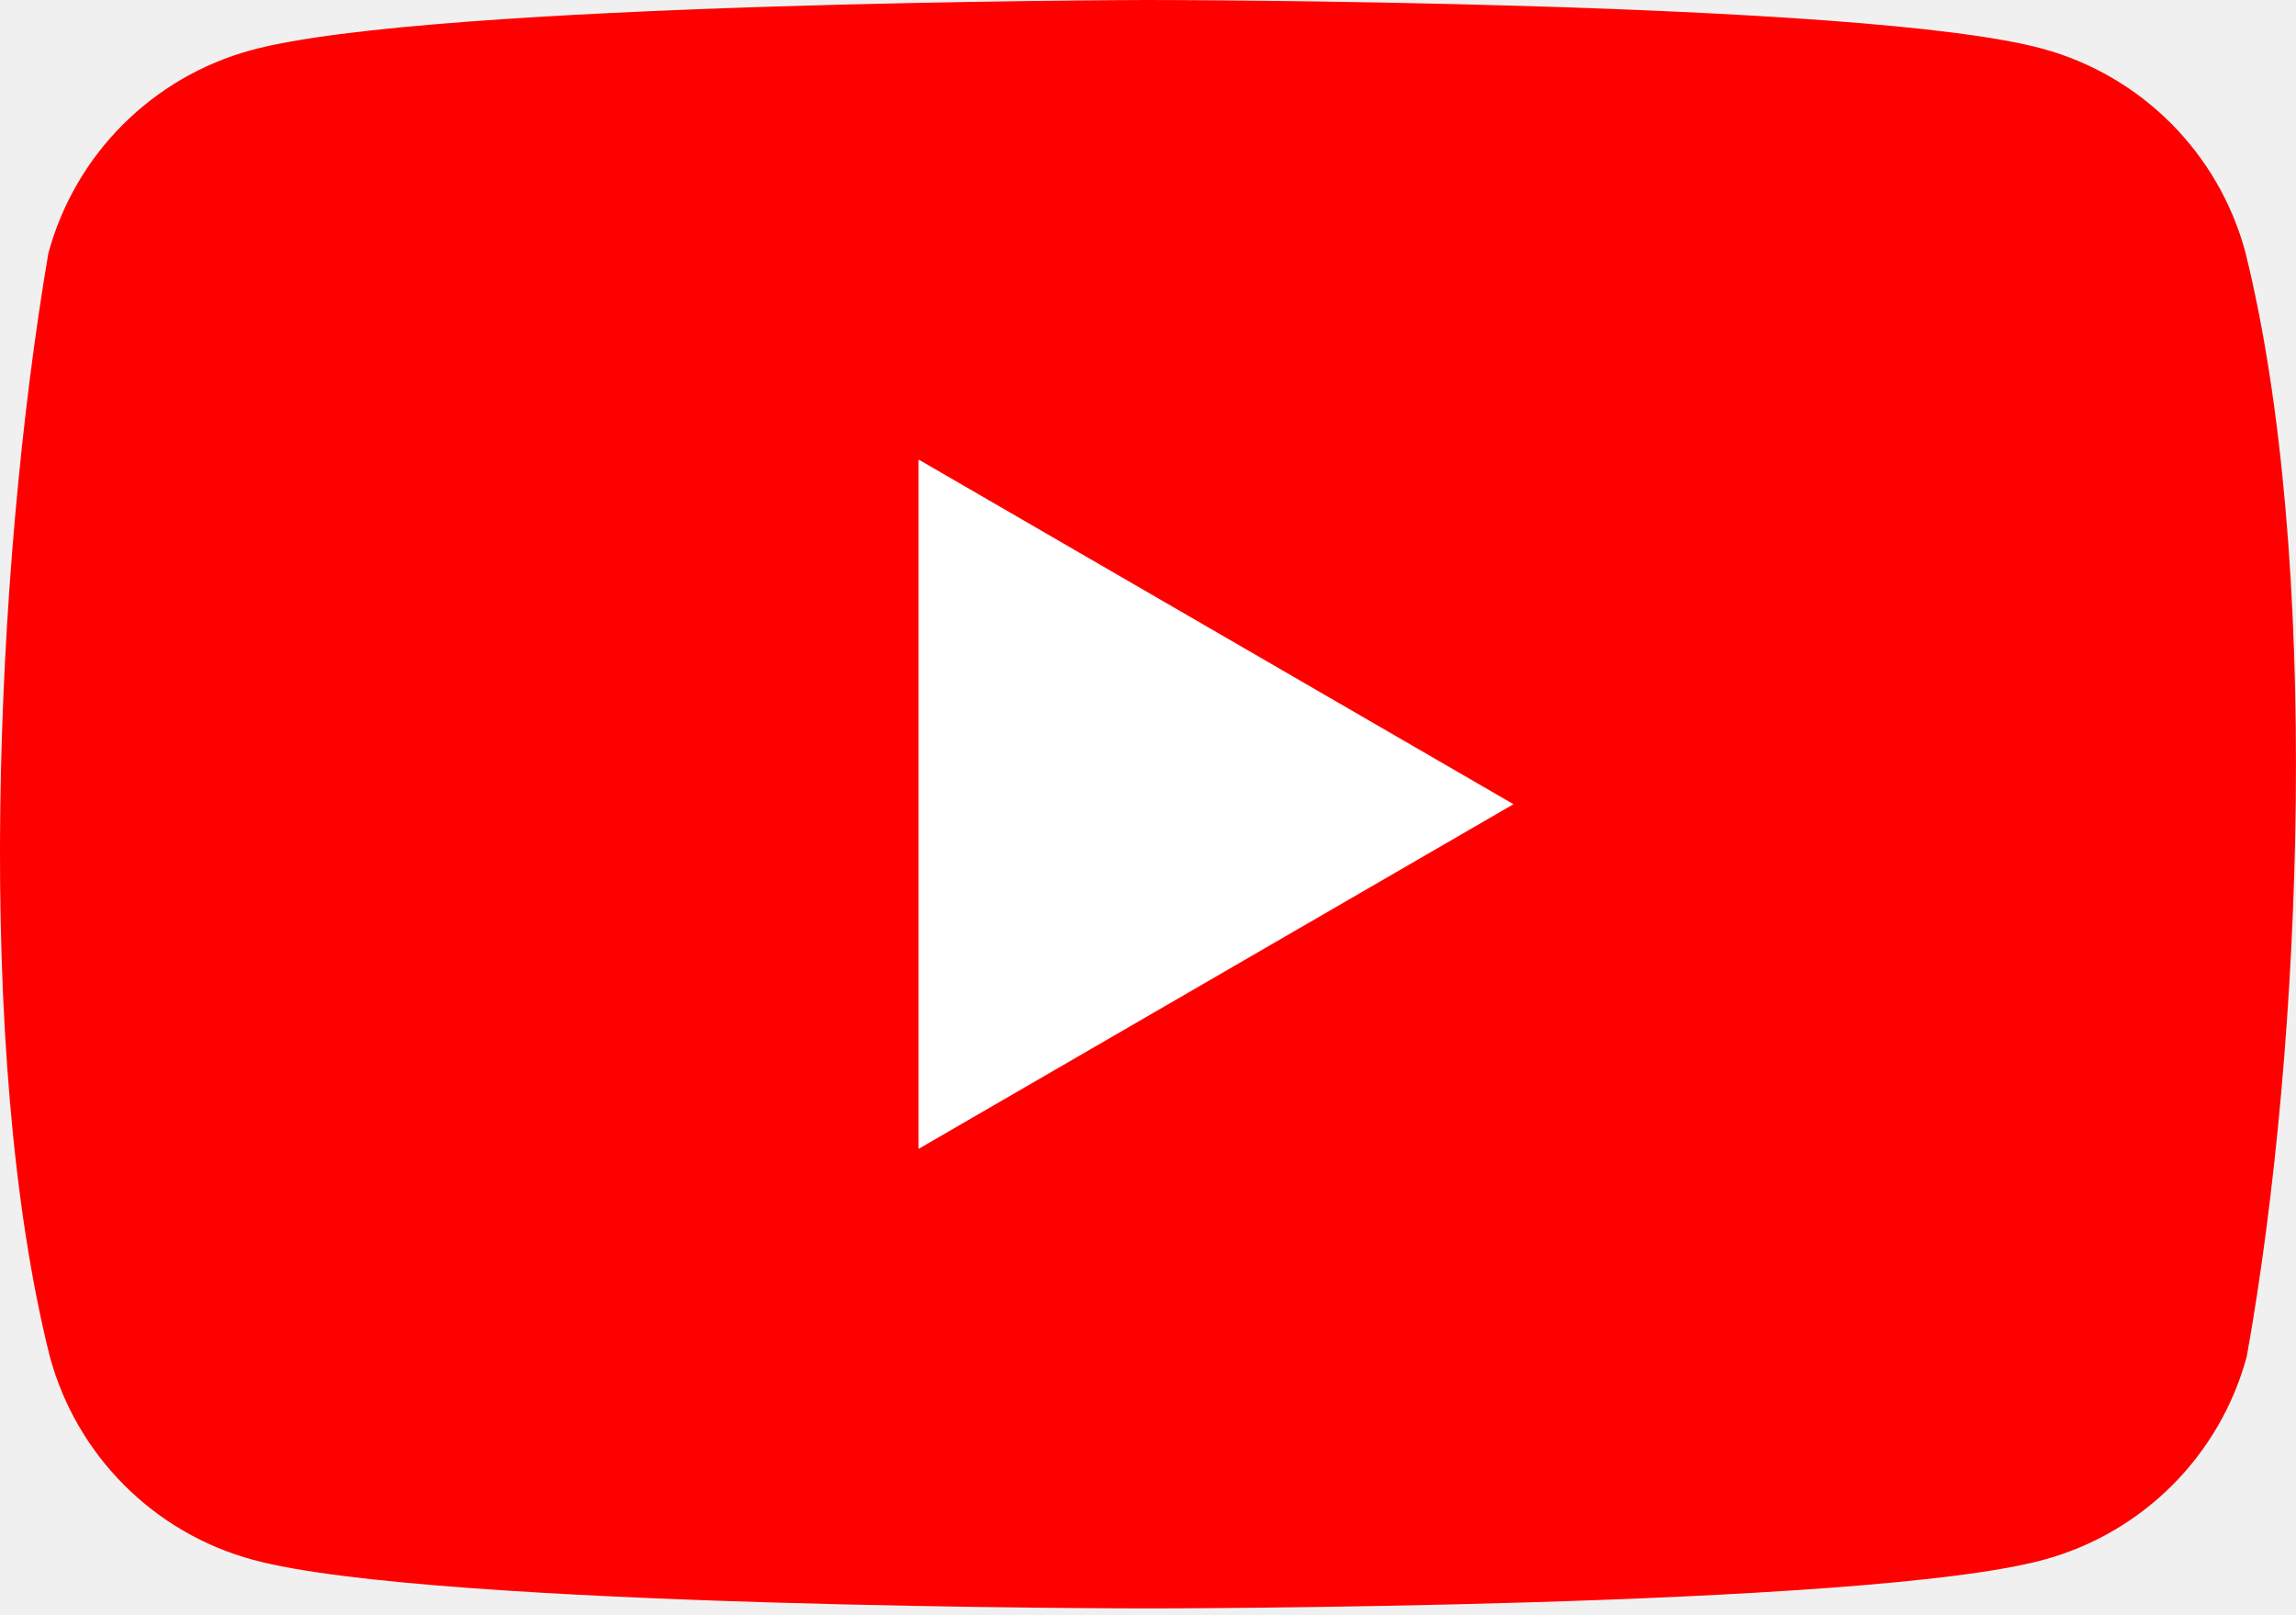
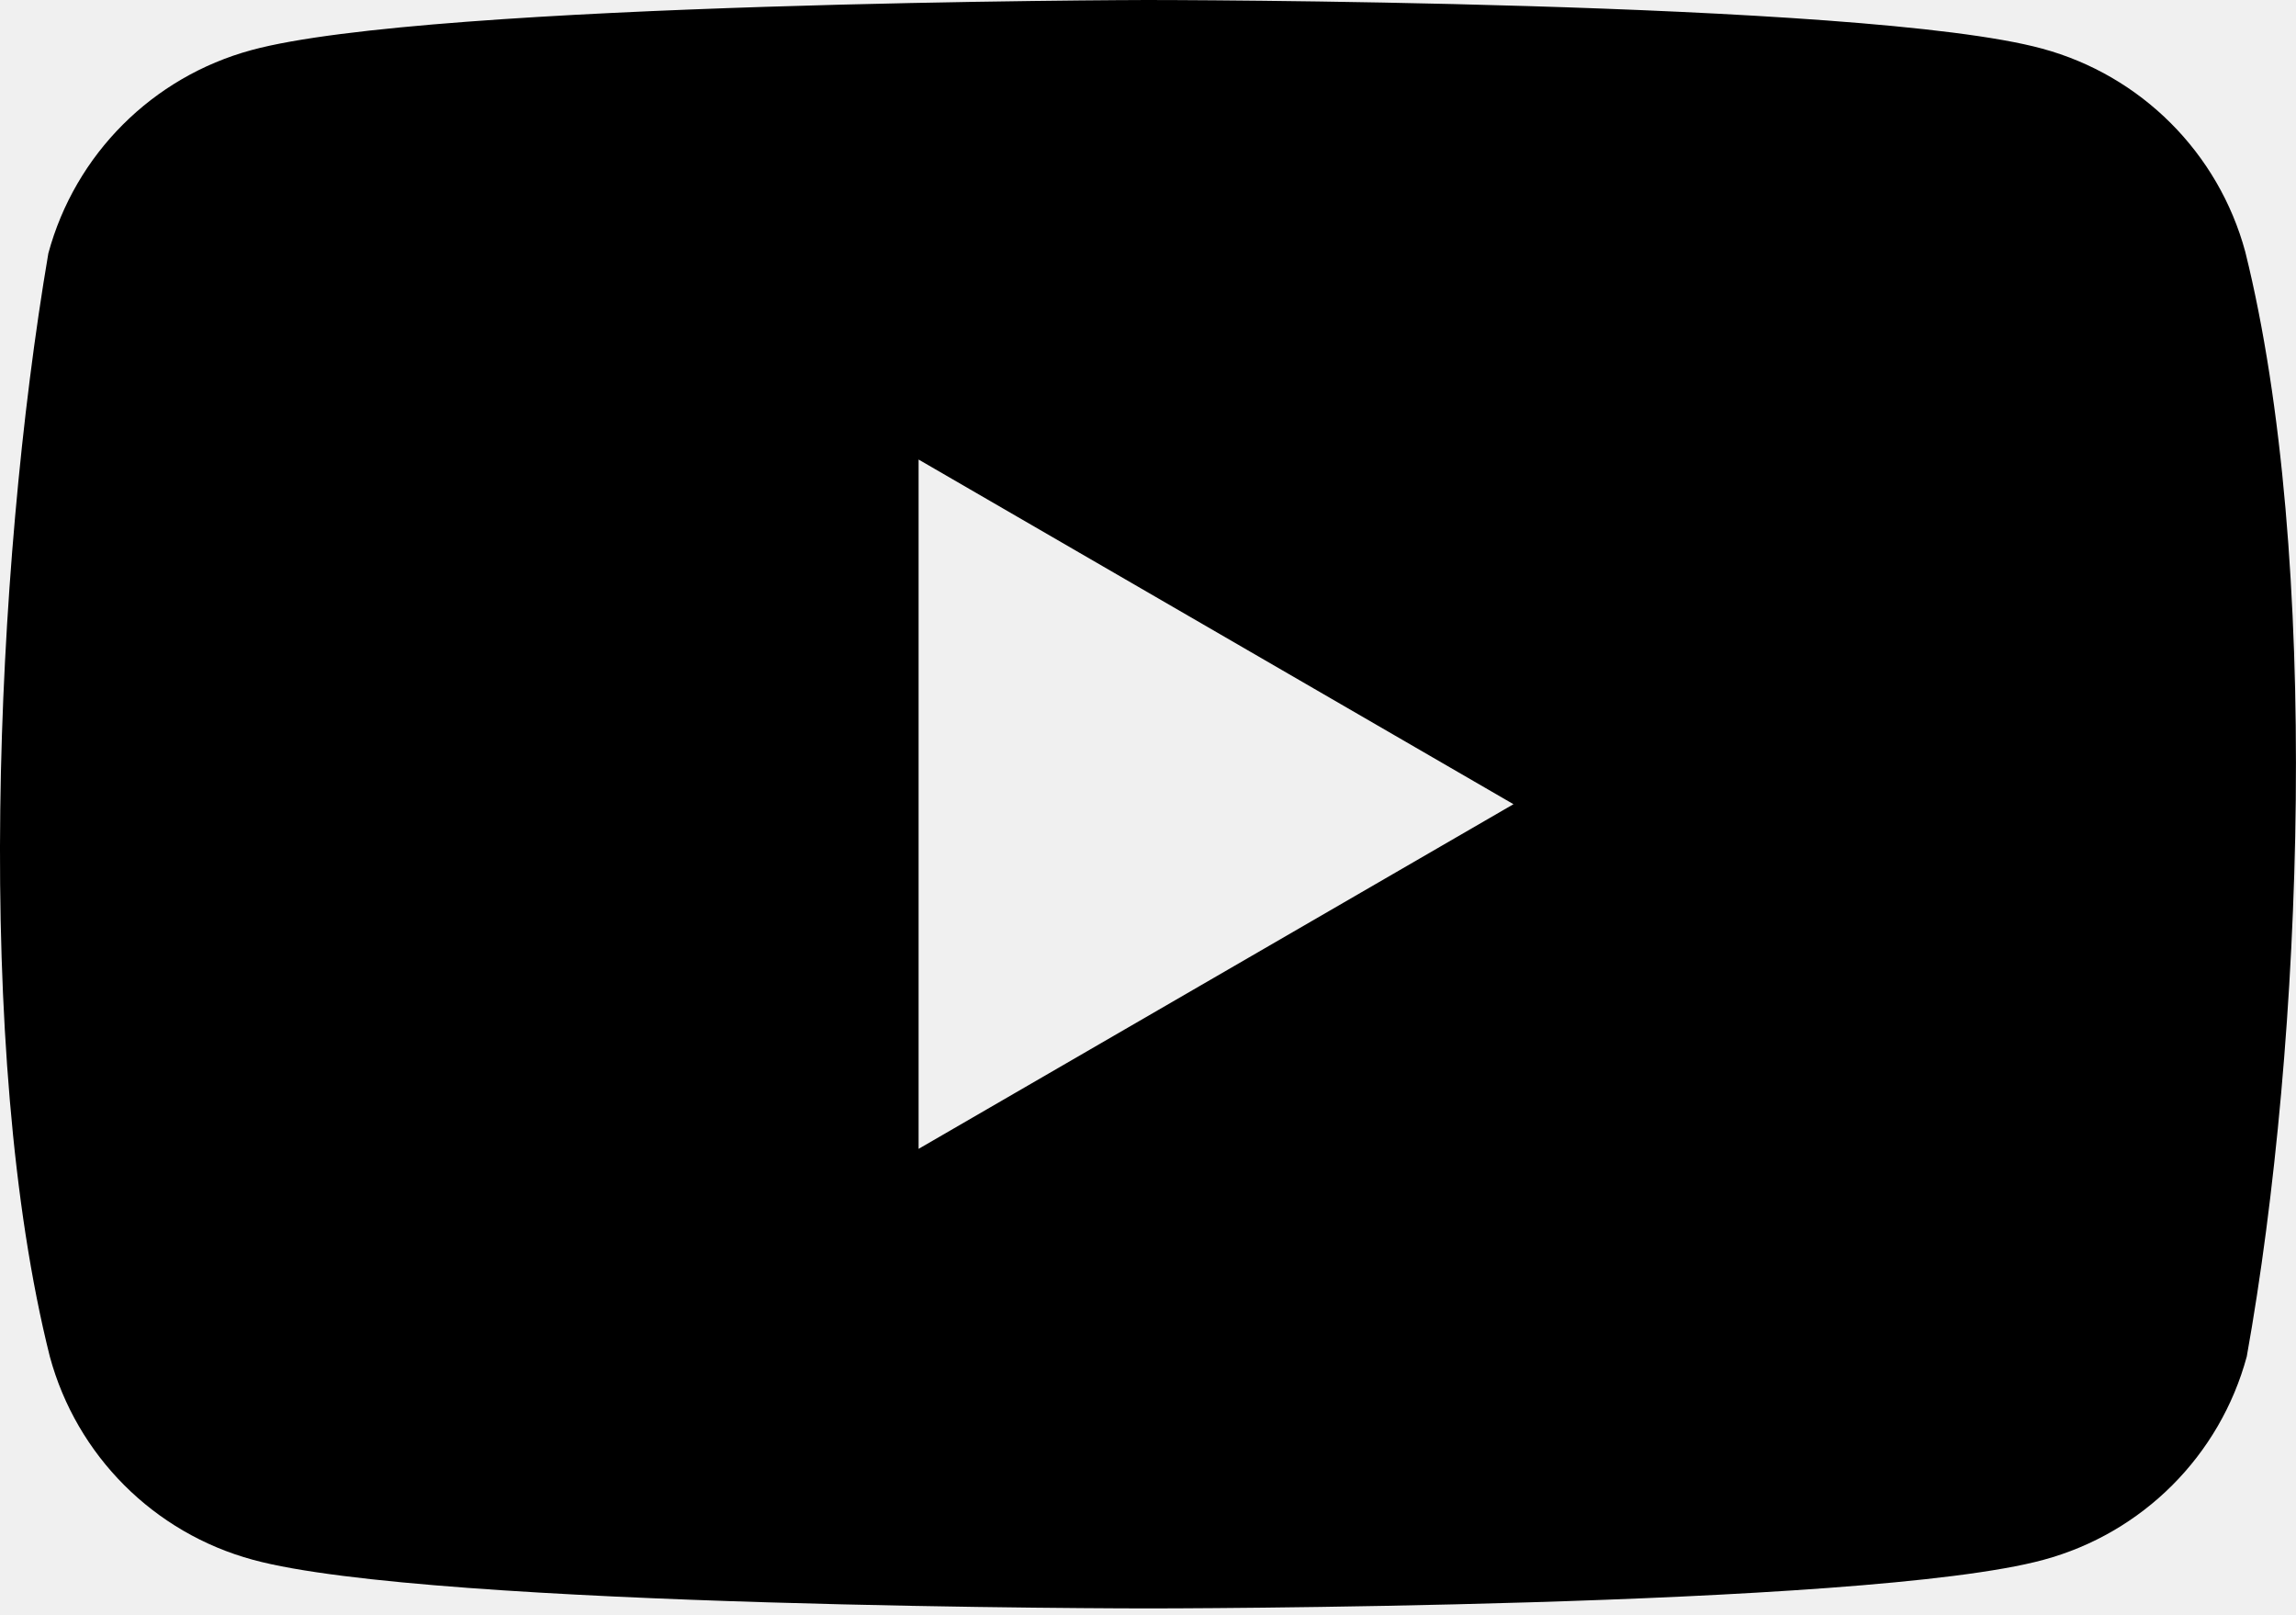
<svg xmlns="http://www.w3.org/2000/svg" width="256" height="180" viewBox="0 0 256 180">
-   <path fill="red" d="M250.346 28.075A32.18 32.18 0 0 0 227.69 5.418C207.824 0 127.87 0 127.87 0S47.912.164 28.046 5.582A32.18 32.18 0 0 0 5.39 28.24c-6.009 35.298-8.34 89.084.165 122.97a32.18 32.18 0 0 0 22.656 22.657c19.866 5.418 99.822 5.418 99.822 5.418s79.955 0 99.82-5.418a32.18 32.18 0 0 0 22.657-22.657c6.338-35.348 8.291-89.1-.164-123.134Z" />
-   <path fill="#FFF" d="m102.421 128.06 66.328-38.418-66.328-38.418z" />
+   <path fill="currentColor" fill-rule="evenodd" d="M250.346 28.075A32.18 32.18 0 0 0 227.69 5.418C207.824 0 127.87 0 127.87 0S47.912.164 28.046 5.582A32.18 32.18 0 0 0 5.39 28.24c-6.009 35.298-8.34 89.084.165 122.97a32.18 32.18 0 0 0 22.656 22.657c19.866 5.418 99.822 5.418 99.822 5.418s79.955 0 99.82-5.418a32.18 32.18 0 0 0 22.657-22.657c6.338-35.348 8.291-89.1-.164-123.134ZM102.421 128.06l66.328-38.418-66.328-38.418z" />
</svg>
